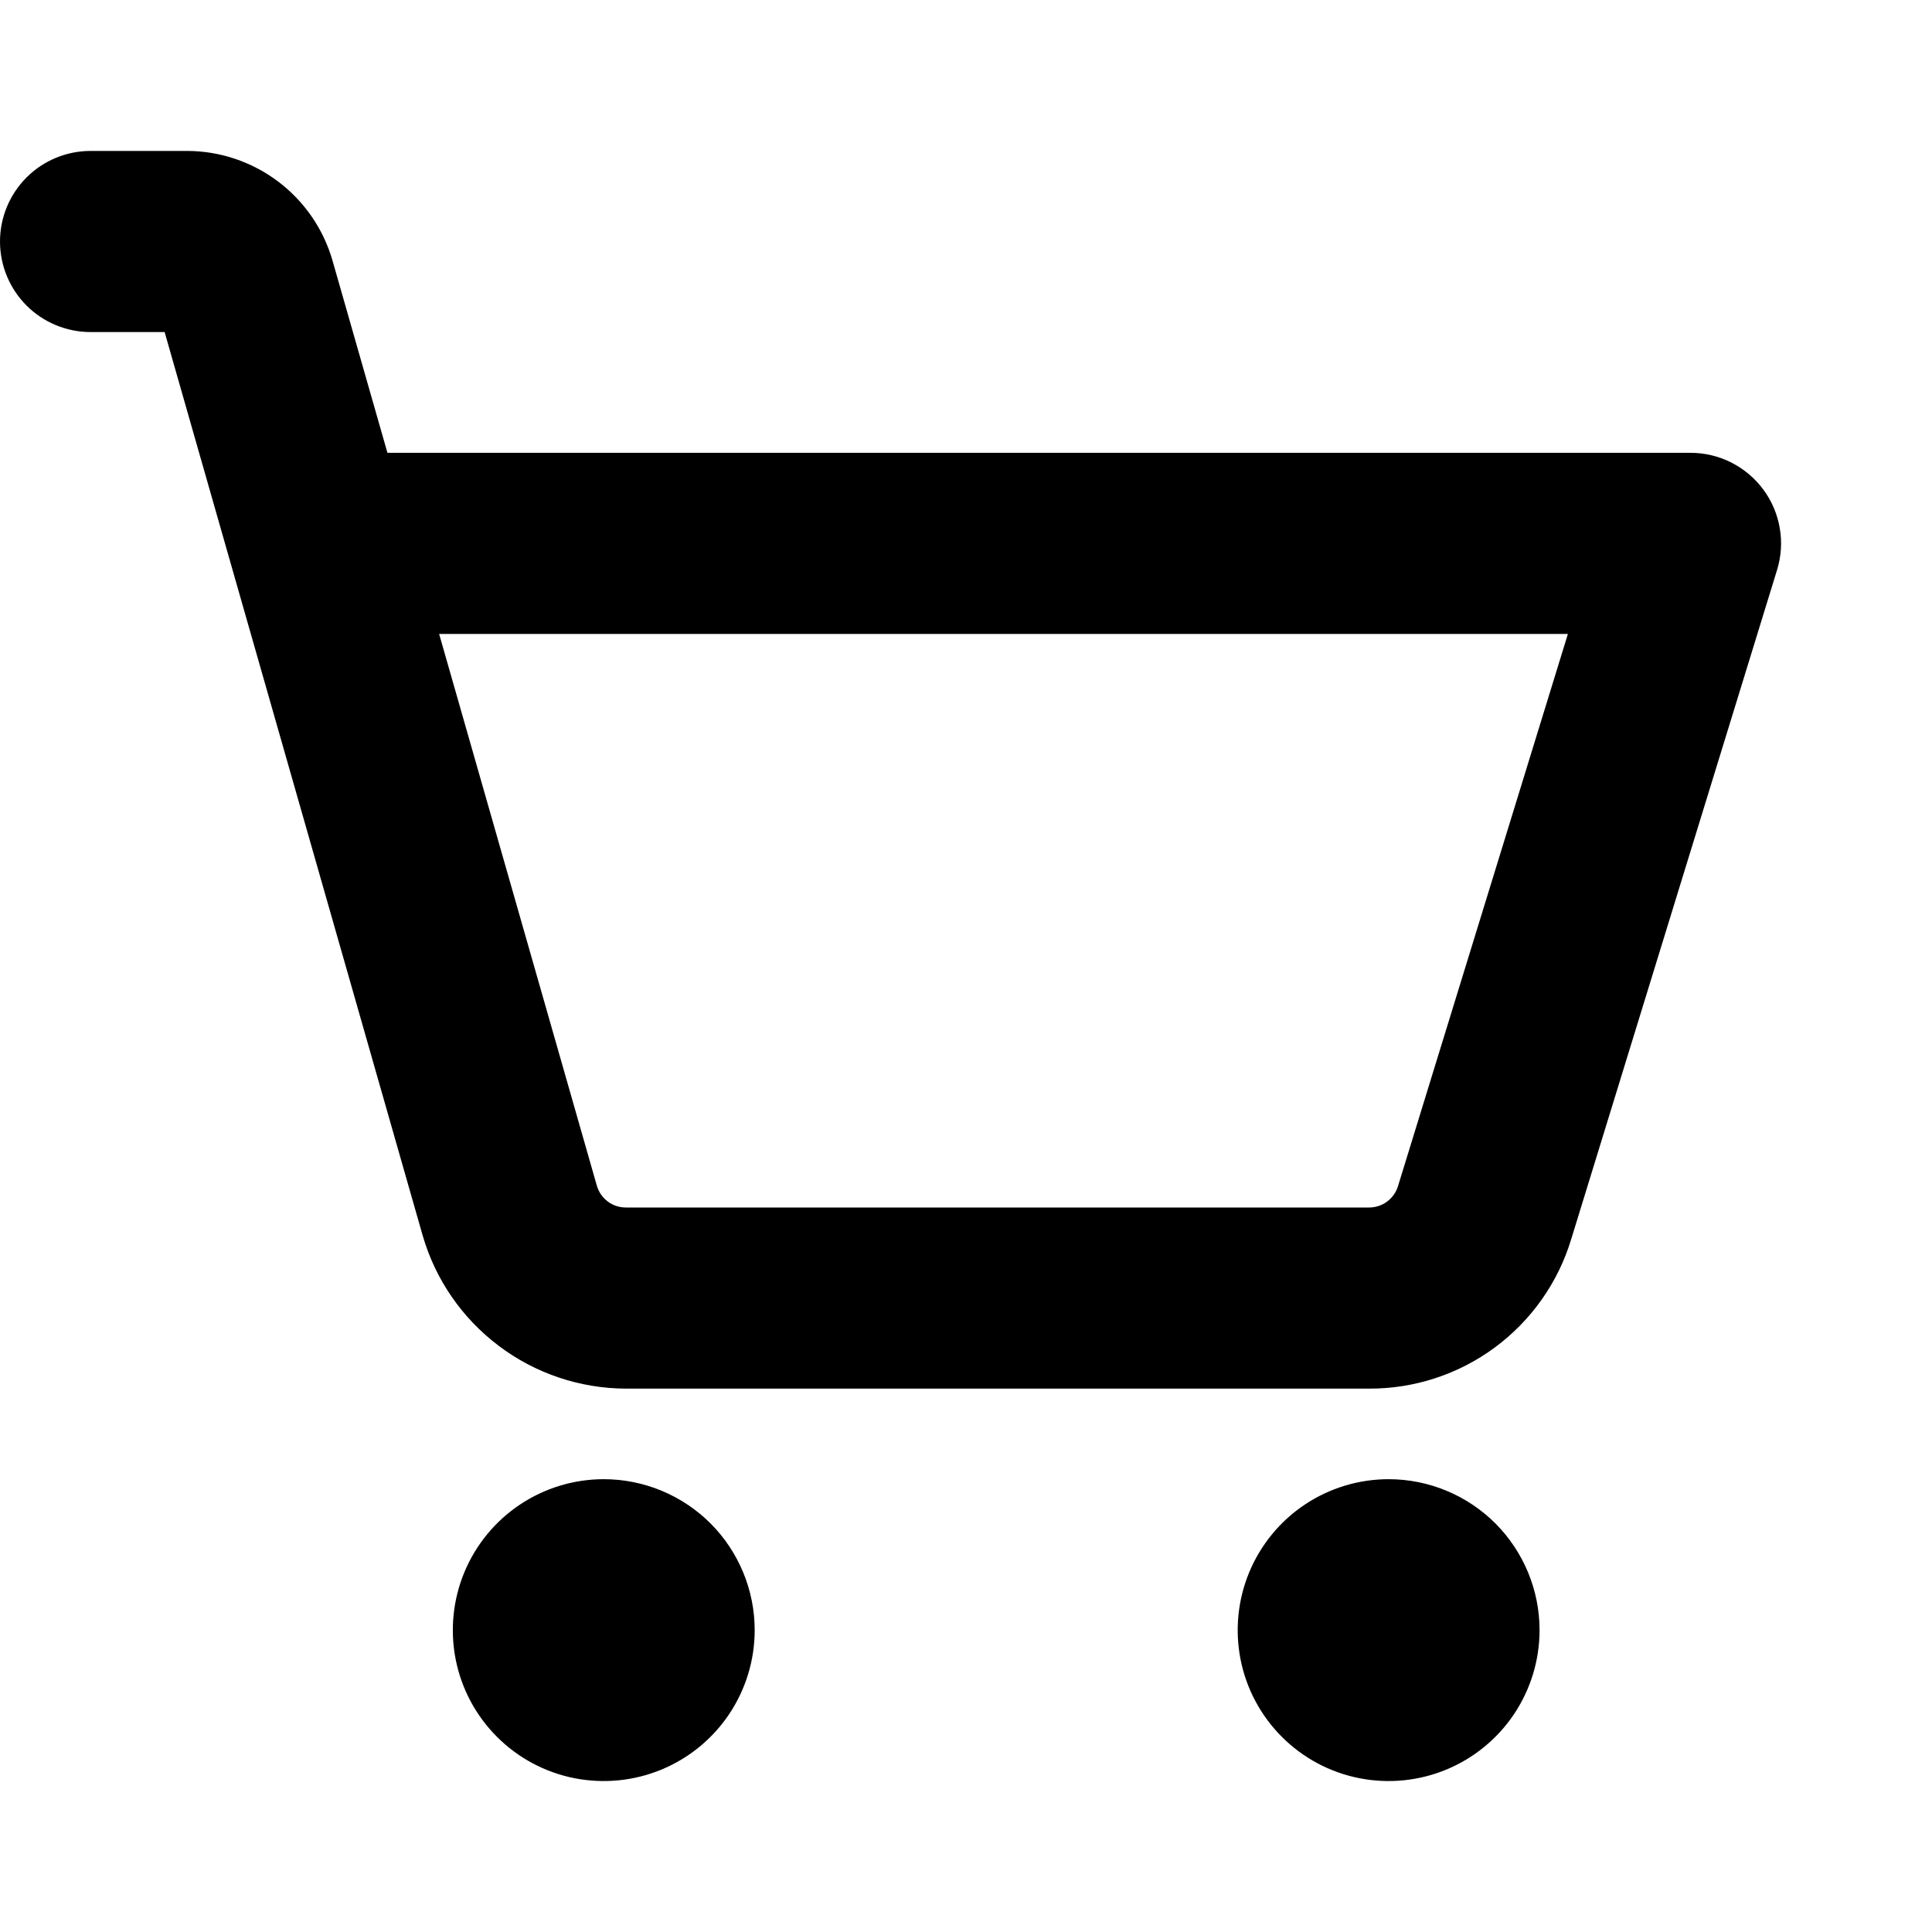
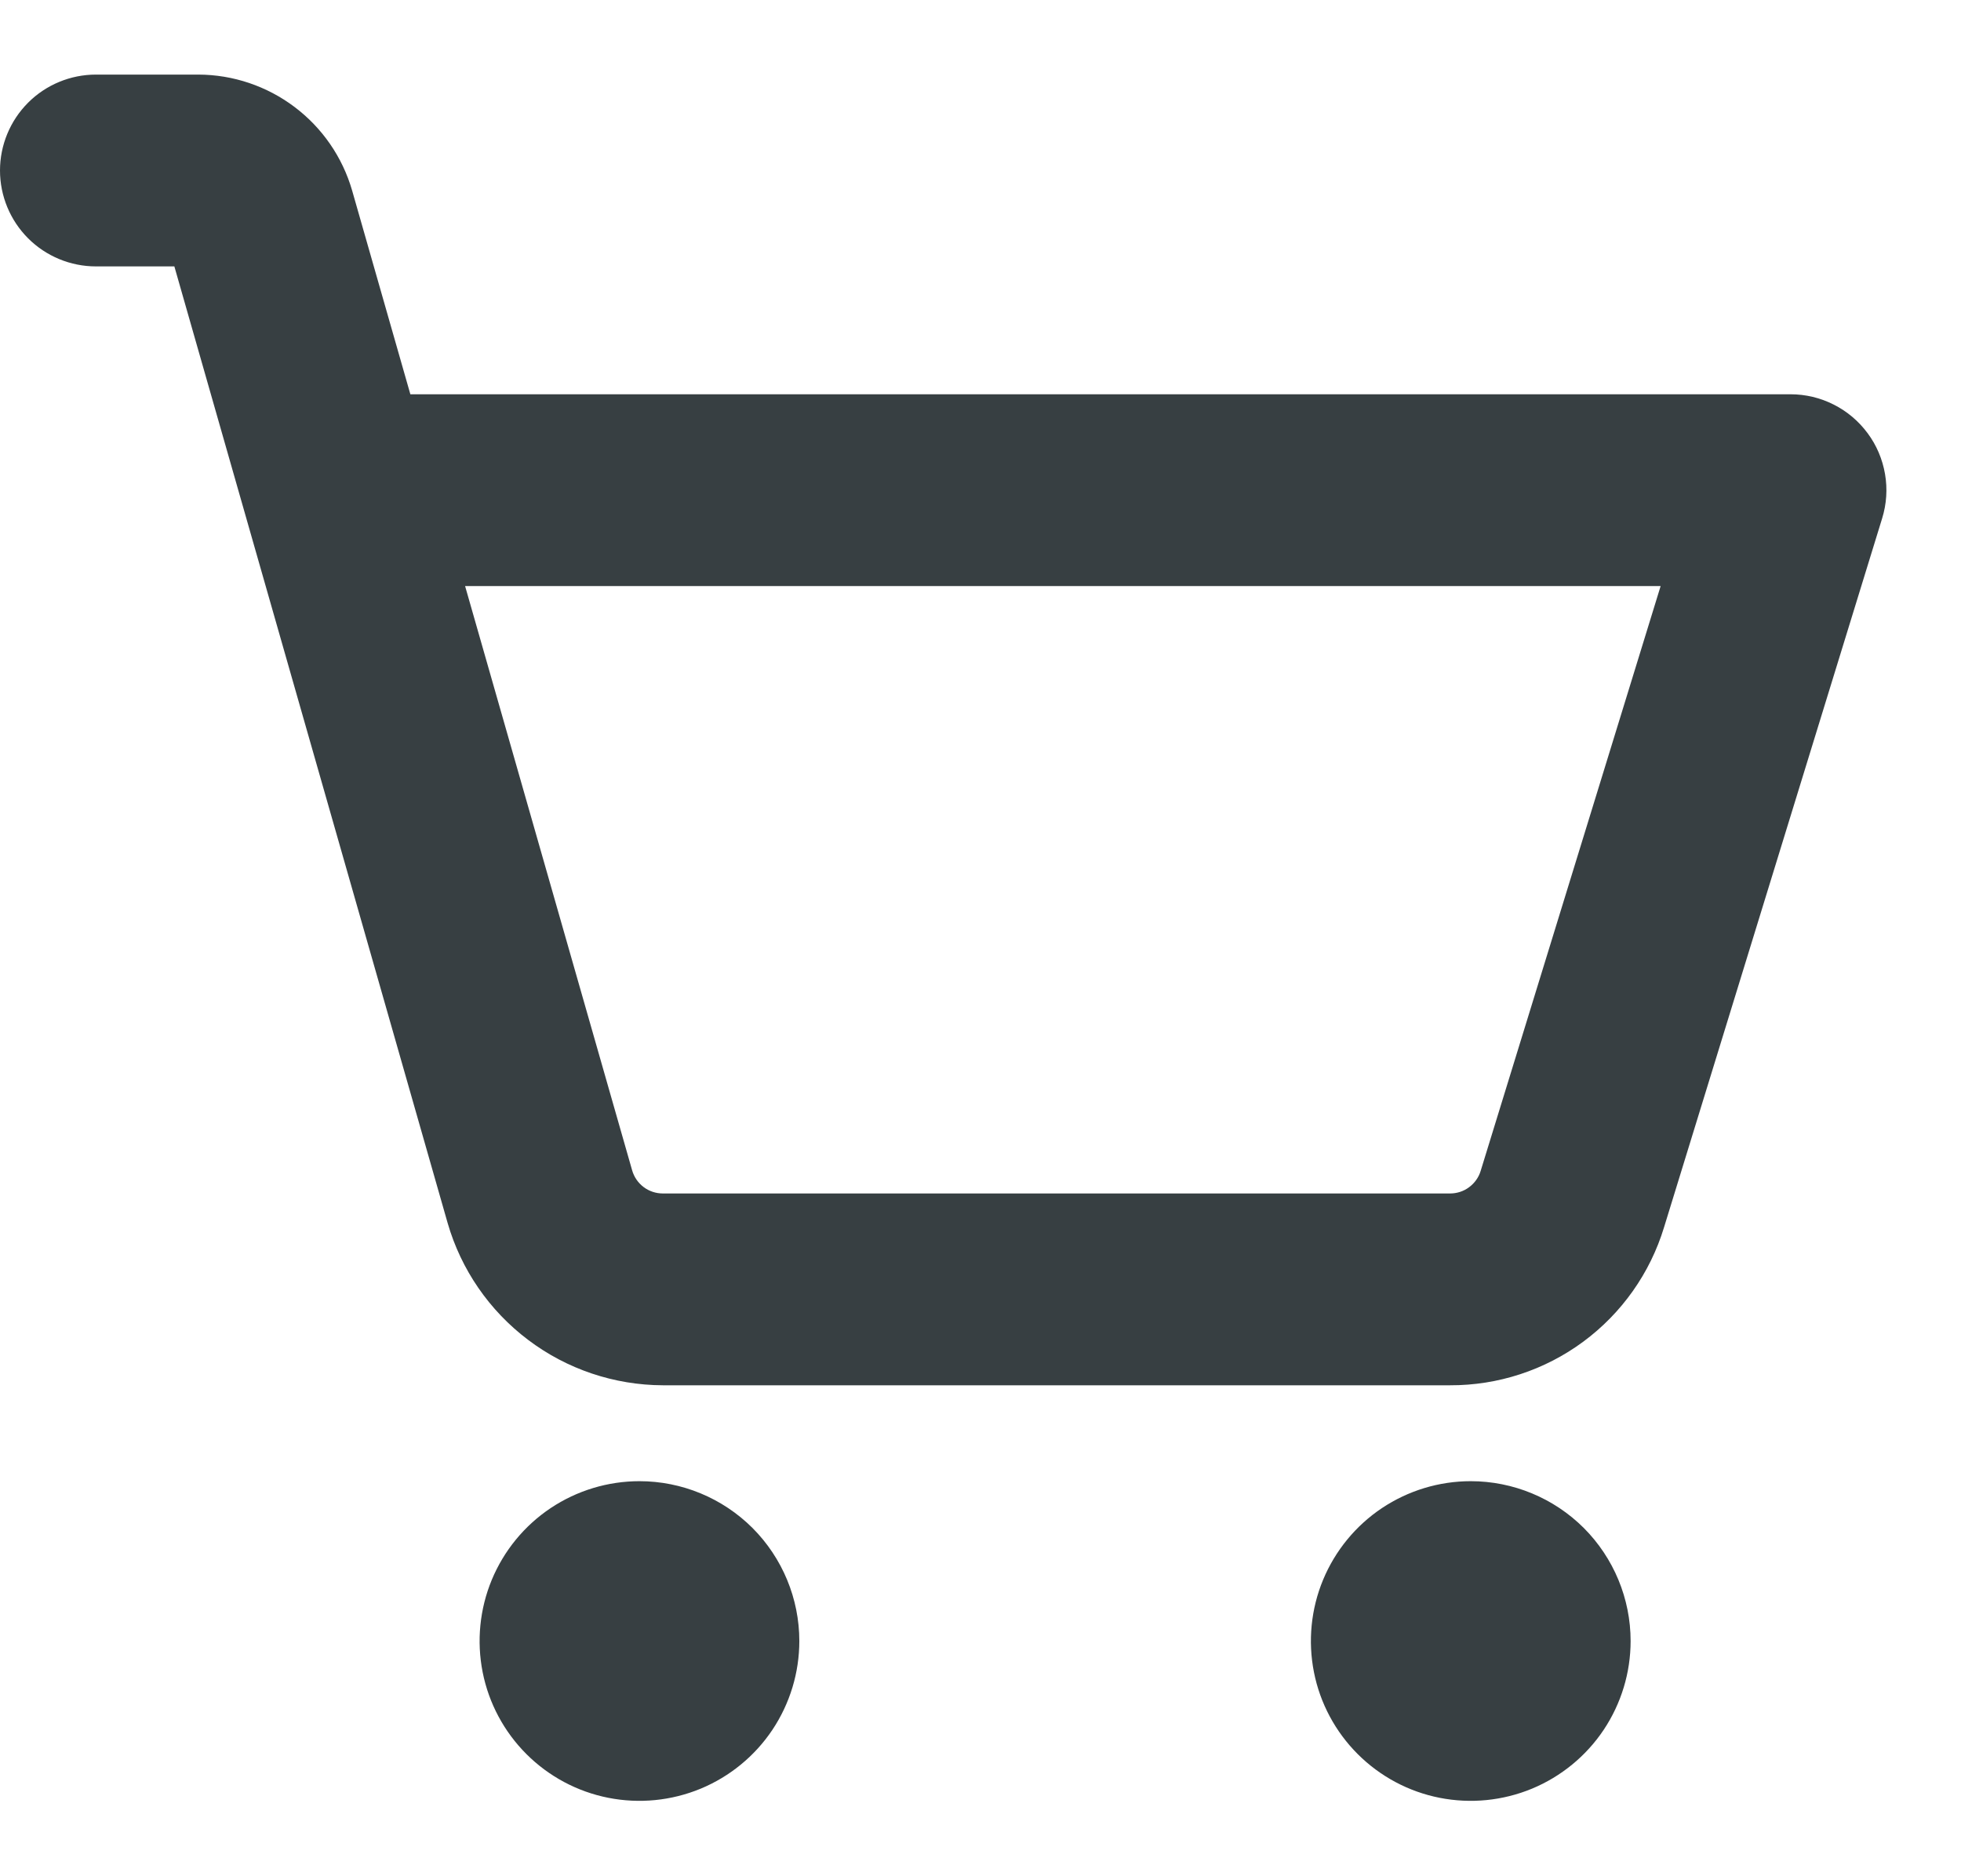
- <svg xmlns="http://www.w3.org/2000/svg" width="24" height="24" viewBox="0 0 24 24" fill="none">
-   <g id="Frame">
-     <path id="Vector" d="M9.375 20.25C9.375 20.621 9.265 20.983 9.059 21.292C8.853 21.6 8.56 21.84 8.218 21.982C7.875 22.124 7.498 22.161 7.134 22.089C6.77 22.017 6.436 21.838 6.174 21.576C5.912 21.314 5.733 20.98 5.661 20.616C5.589 20.252 5.626 19.875 5.768 19.532C5.91 19.19 6.15 18.897 6.458 18.691C6.767 18.485 7.129 18.375 7.5 18.375C7.997 18.375 8.474 18.573 8.826 18.924C9.177 19.276 9.375 19.753 9.375 20.25ZM17.25 18.375C16.879 18.375 16.517 18.485 16.208 18.691C15.9 18.897 15.66 19.19 15.518 19.532C15.376 19.875 15.339 20.252 15.411 20.616C15.483 20.98 15.662 21.314 15.924 21.576C16.186 21.838 16.52 22.017 16.884 22.089C17.248 22.161 17.625 22.124 17.968 21.982C18.31 21.84 18.603 21.6 18.809 21.292C19.015 20.983 19.125 20.621 19.125 20.25C19.125 19.753 18.927 19.276 18.576 18.924C18.224 18.573 17.747 18.375 17.25 18.375ZM22.075 7.081L19.517 15.397C19.354 15.934 19.021 16.405 18.569 16.739C18.117 17.073 17.569 17.252 17.007 17.25H7.775C7.205 17.248 6.65 17.062 6.195 16.718C5.74 16.375 5.408 15.894 5.25 15.346L2.045 4.125H1.125C0.827 4.125 0.54 4.006 0.33 3.796C0.119 3.585 0 3.298 0 3C0 2.702 0.119 2.415 0.33 2.204C0.54 1.994 0.827 1.875 1.125 1.875H2.327C2.734 1.876 3.13 2.01 3.455 2.255C3.78 2.5 4.017 2.844 4.13 3.235L4.813 5.625H21C21.176 5.625 21.35 5.666 21.507 5.746C21.664 5.825 21.8 5.94 21.905 6.082C22.01 6.223 22.079 6.387 22.109 6.561C22.139 6.735 22.127 6.913 22.075 7.081ZM19.477 7.875H5.455L7.414 14.728C7.436 14.806 7.484 14.876 7.549 14.925C7.614 14.974 7.693 15 7.775 15H17.007C17.087 15 17.166 14.975 17.23 14.927C17.295 14.879 17.343 14.812 17.366 14.736L19.477 7.875Z" fill="black" />
-   </g>
+ <svg xmlns="http://www.w3.org/2000/svg" width="23" height="22" viewBox="0 0 23 22" fill="none">
+   <path d="M9.375 19.25C9.375 19.621 9.265 19.983 9.059 20.292C8.853 20.6 8.56 20.84 8.218 20.982C7.875 21.124 7.498 21.161 7.134 21.089C6.77 21.017 6.436 20.838 6.174 20.576C5.912 20.314 5.733 19.98 5.661 19.616C5.589 19.252 5.626 18.875 5.768 18.532C5.91 18.19 6.15 17.897 6.458 17.691C6.767 17.485 7.129 17.375 7.5 17.375C7.997 17.375 8.474 17.573 8.826 17.924C9.177 18.276 9.375 18.753 9.375 19.25ZM17.25 17.375C16.879 17.375 16.517 17.485 16.208 17.691C15.9 17.897 15.66 18.19 15.518 18.532C15.376 18.875 15.339 19.252 15.411 19.616C15.483 19.98 15.662 20.314 15.924 20.576C16.186 20.838 16.52 21.017 16.884 21.089C17.248 21.161 17.625 21.124 17.968 20.982C18.31 20.84 18.603 20.6 18.809 20.292C19.015 19.983 19.125 19.621 19.125 19.25C19.125 18.753 18.927 18.276 18.576 17.924C18.224 17.573 17.747 17.375 17.25 17.375ZM22.075 6.081L19.517 14.397C19.354 14.934 19.021 15.405 18.569 15.739C18.117 16.073 17.569 16.252 17.007 16.25H7.775C7.205 16.248 6.65 16.062 6.195 15.718C5.74 15.375 5.408 14.894 5.25 14.346L2.045 3.125H1.125C0.827 3.125 0.54 3.006 0.33 2.796C0.119 2.585 0 2.298 0 2C0 1.702 0.119 1.415 0.33 1.204C0.54 0.994 0.827 0.875 1.125 0.875H2.327C2.734 0.876 3.13 1.01 3.455 1.255C3.78 1.5 4.017 1.844 4.13 2.235L4.813 4.625H21C21.176 4.625 21.35 4.666 21.507 4.746C21.664 4.825 21.8 4.94 21.905 5.082C22.01 5.223 22.079 5.387 22.109 5.561C22.139 5.735 22.127 5.913 22.075 6.081ZM19.477 6.875H5.455L7.414 13.728C7.436 13.806 7.484 13.876 7.549 13.925C7.614 13.974 7.693 14 7.775 14H17.007C17.087 14 17.166 13.975 17.23 13.927C17.295 13.879 17.343 13.812 17.366 13.736L19.477 6.875Z" fill="#373F42" />
</svg>
